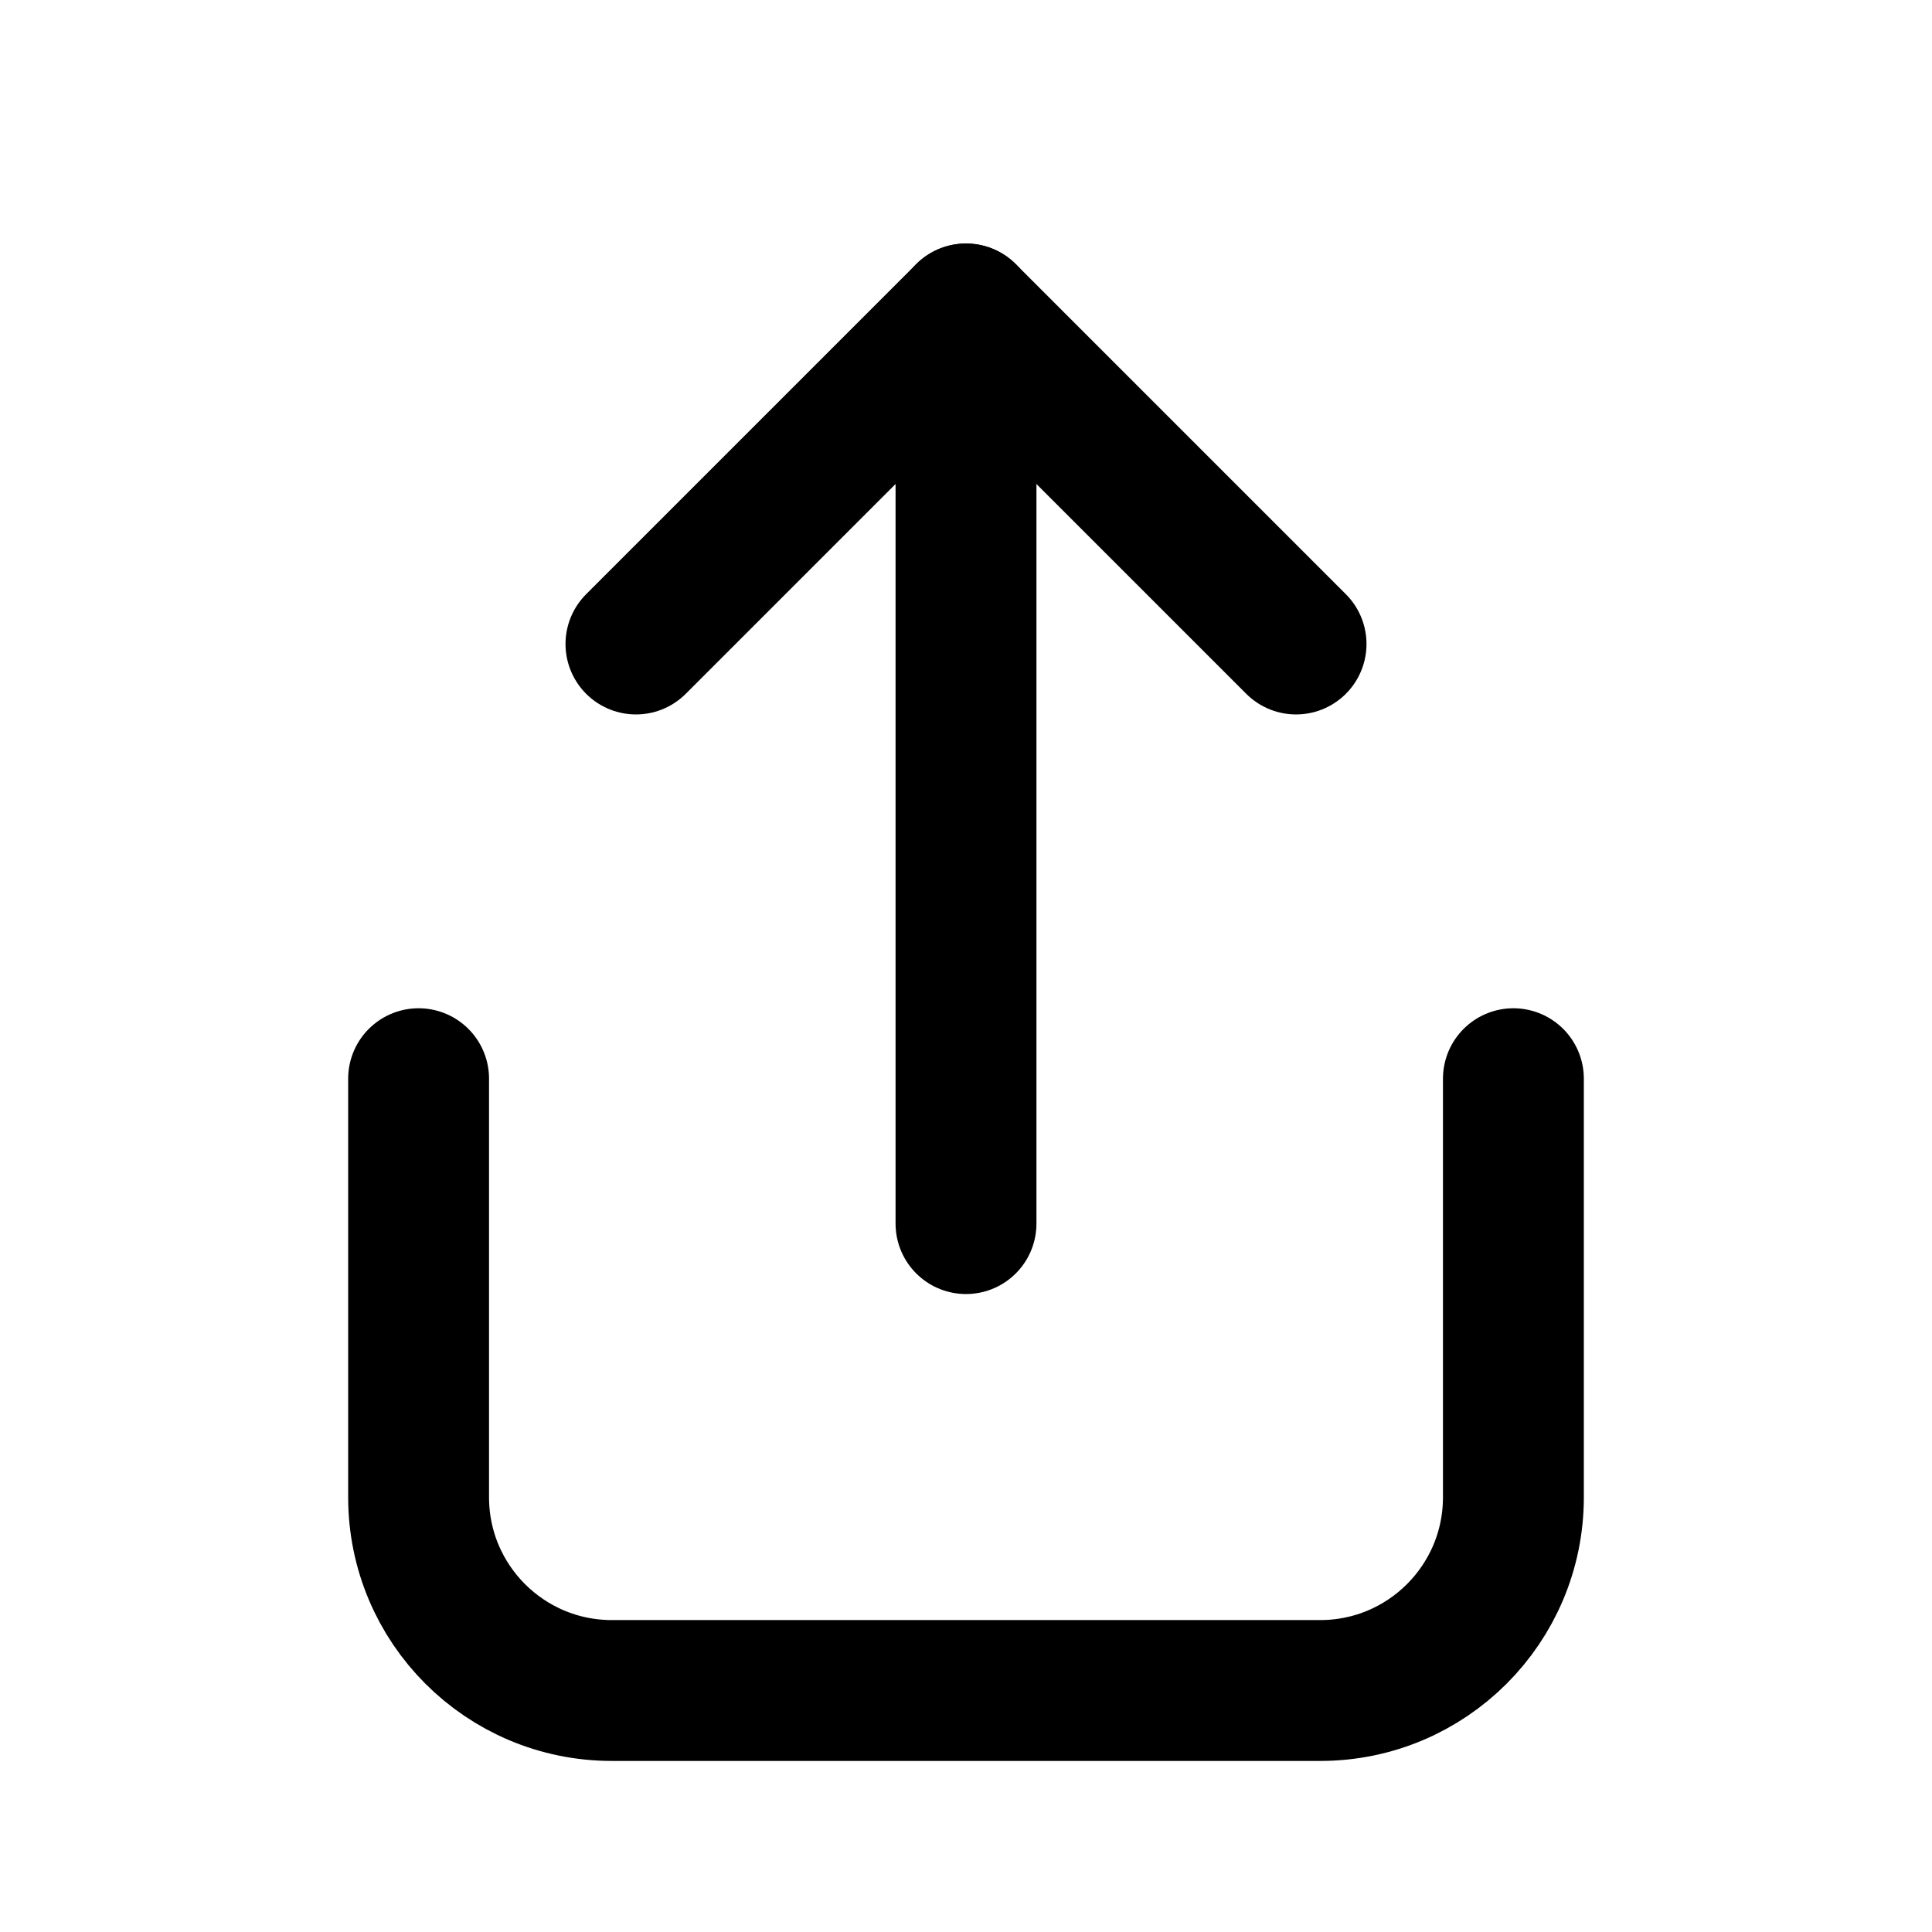
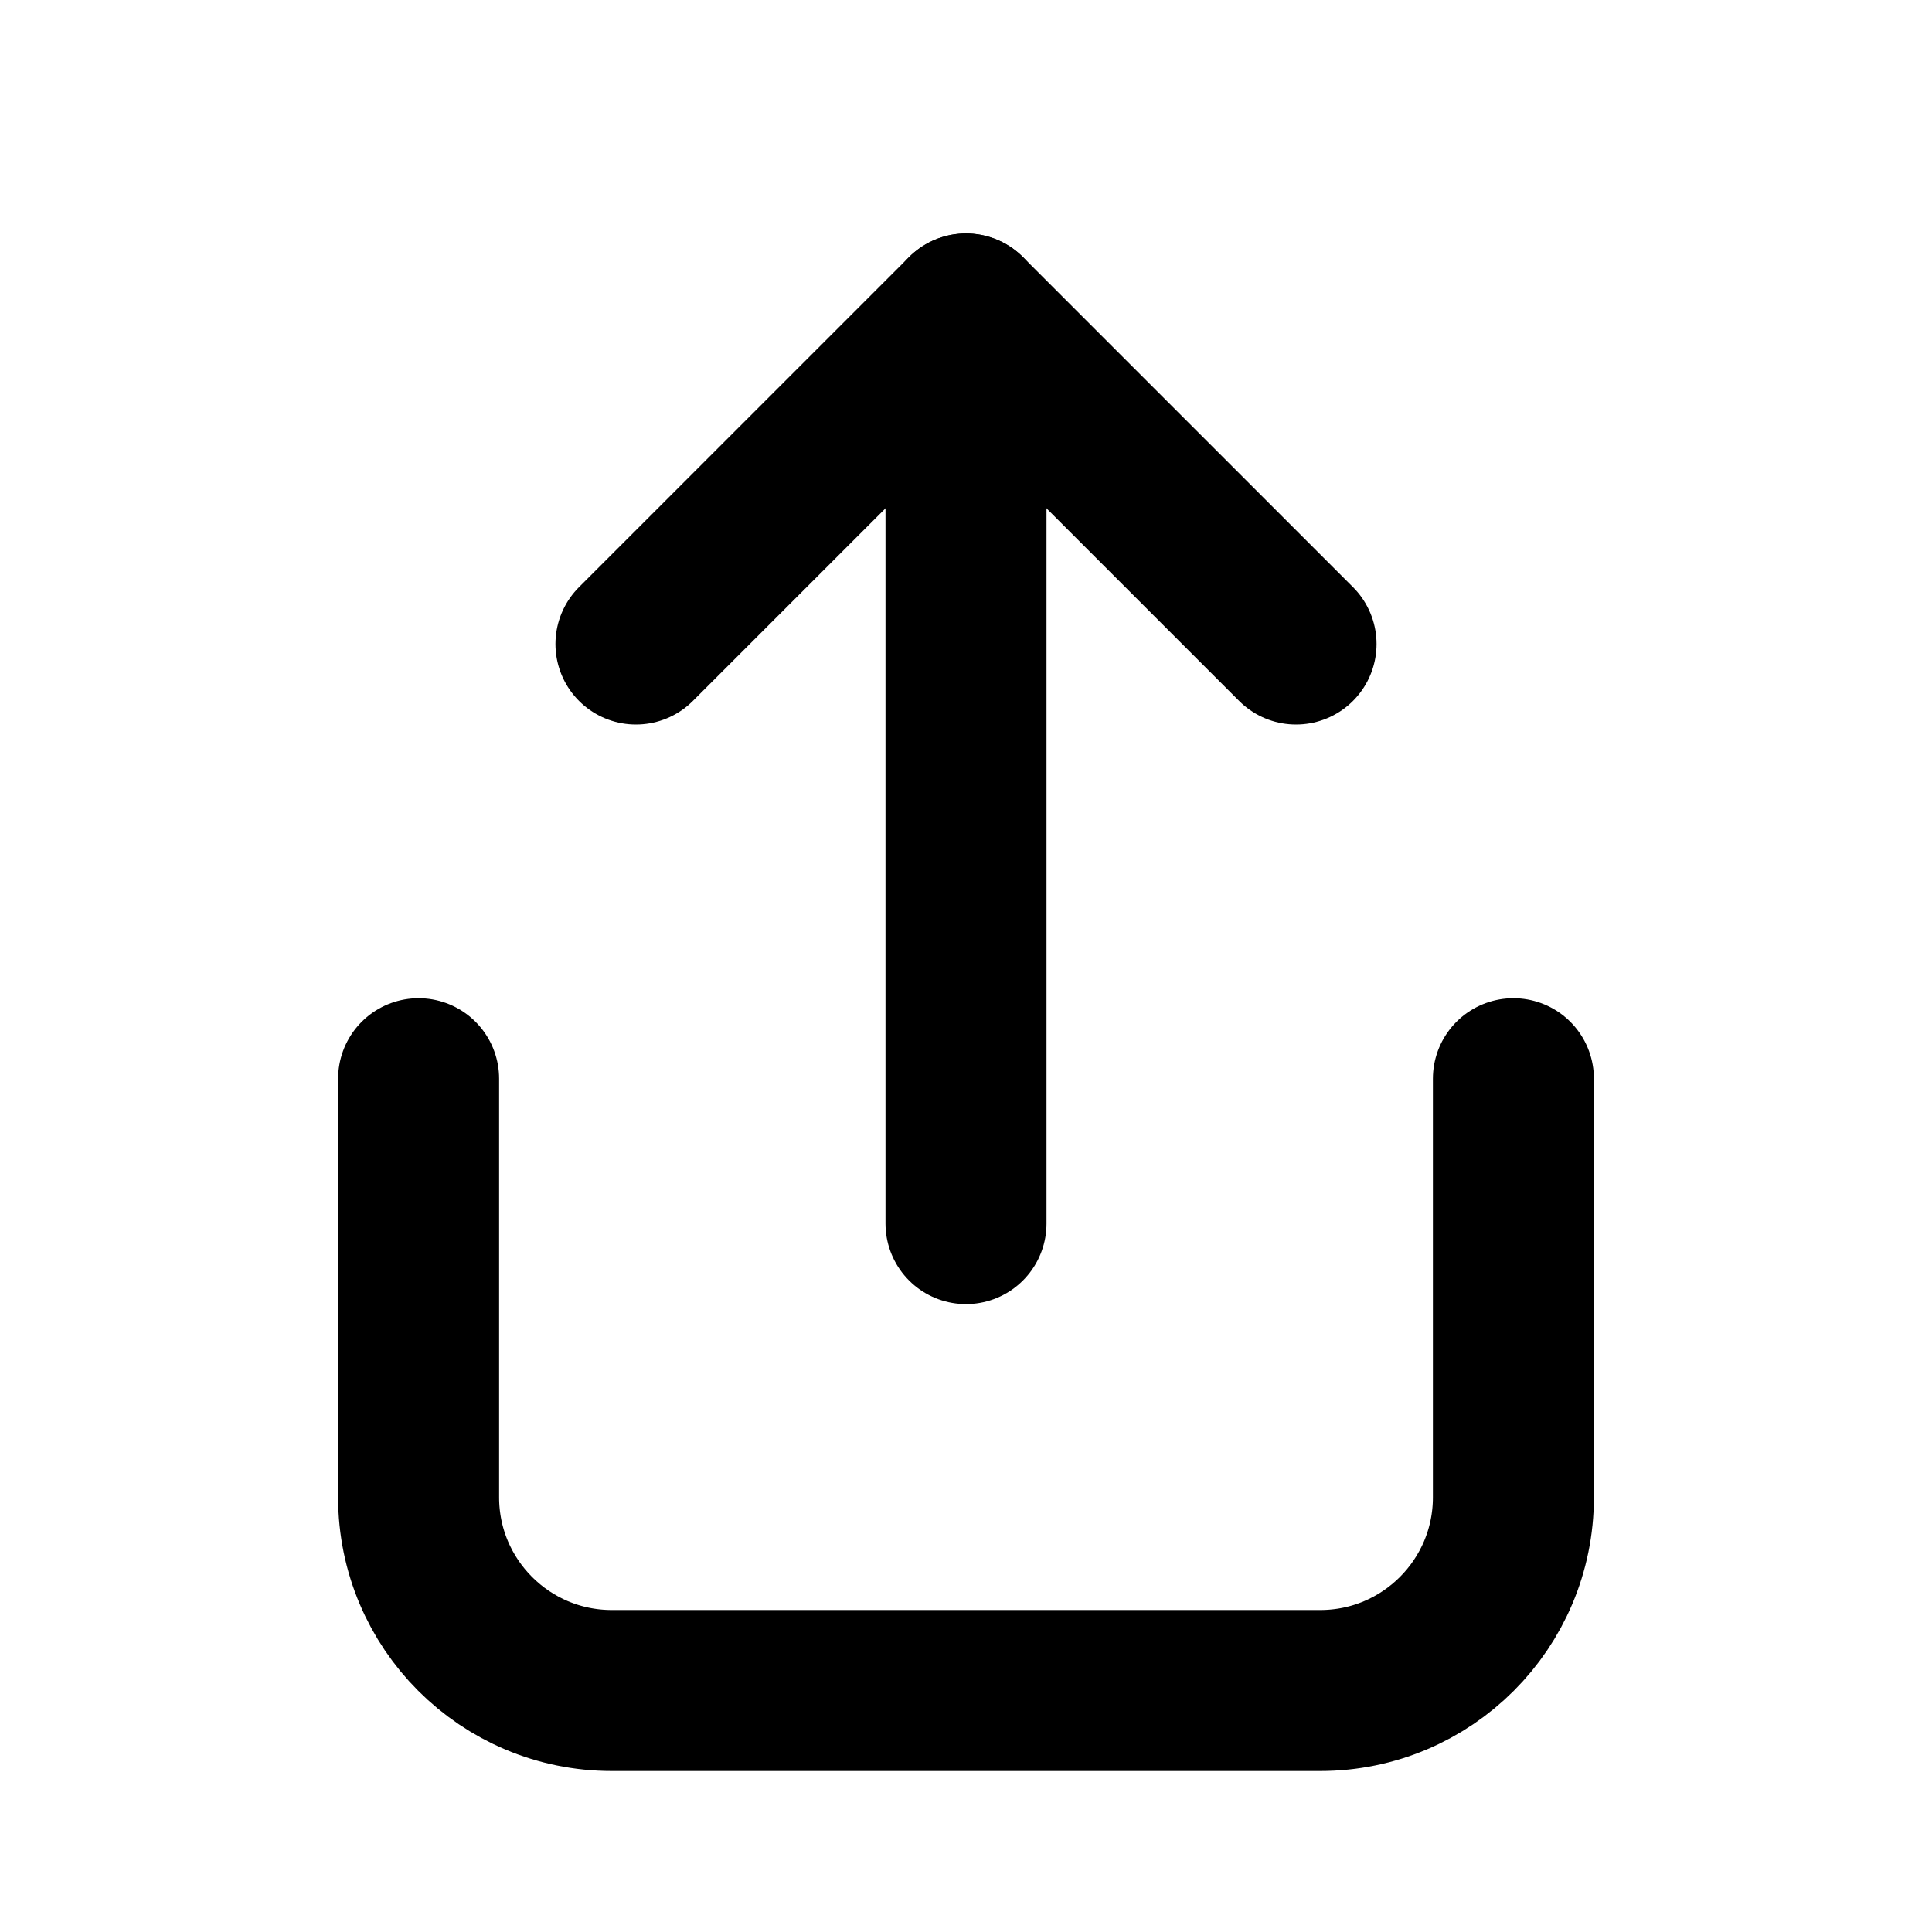
- <svg xmlns="http://www.w3.org/2000/svg" viewBox="0 0 24 24" width="24" height="24" fill="none" stroke="currentColor" stroke-width="1.75" stroke-linecap="round" stroke-linejoin="round">
+ <svg xmlns="http://www.w3.org/2000/svg" viewBox="0 0 24 24" width="24" height="24" fill="none" stroke="currentColor" stroke-width="2" stroke-linecap="round" stroke-linejoin="round">
  <path d="M12 15.2V3.9" />
  <path d="M7.9 8 12 3.9 16.1 8" />
  <path d="M5.2 13.4v5.2a2.4 2.4 0 0 0 2.4 2.4h8.8a2.4 2.4 0 0 0 2.4-2.4v-5.2" />
</svg>
